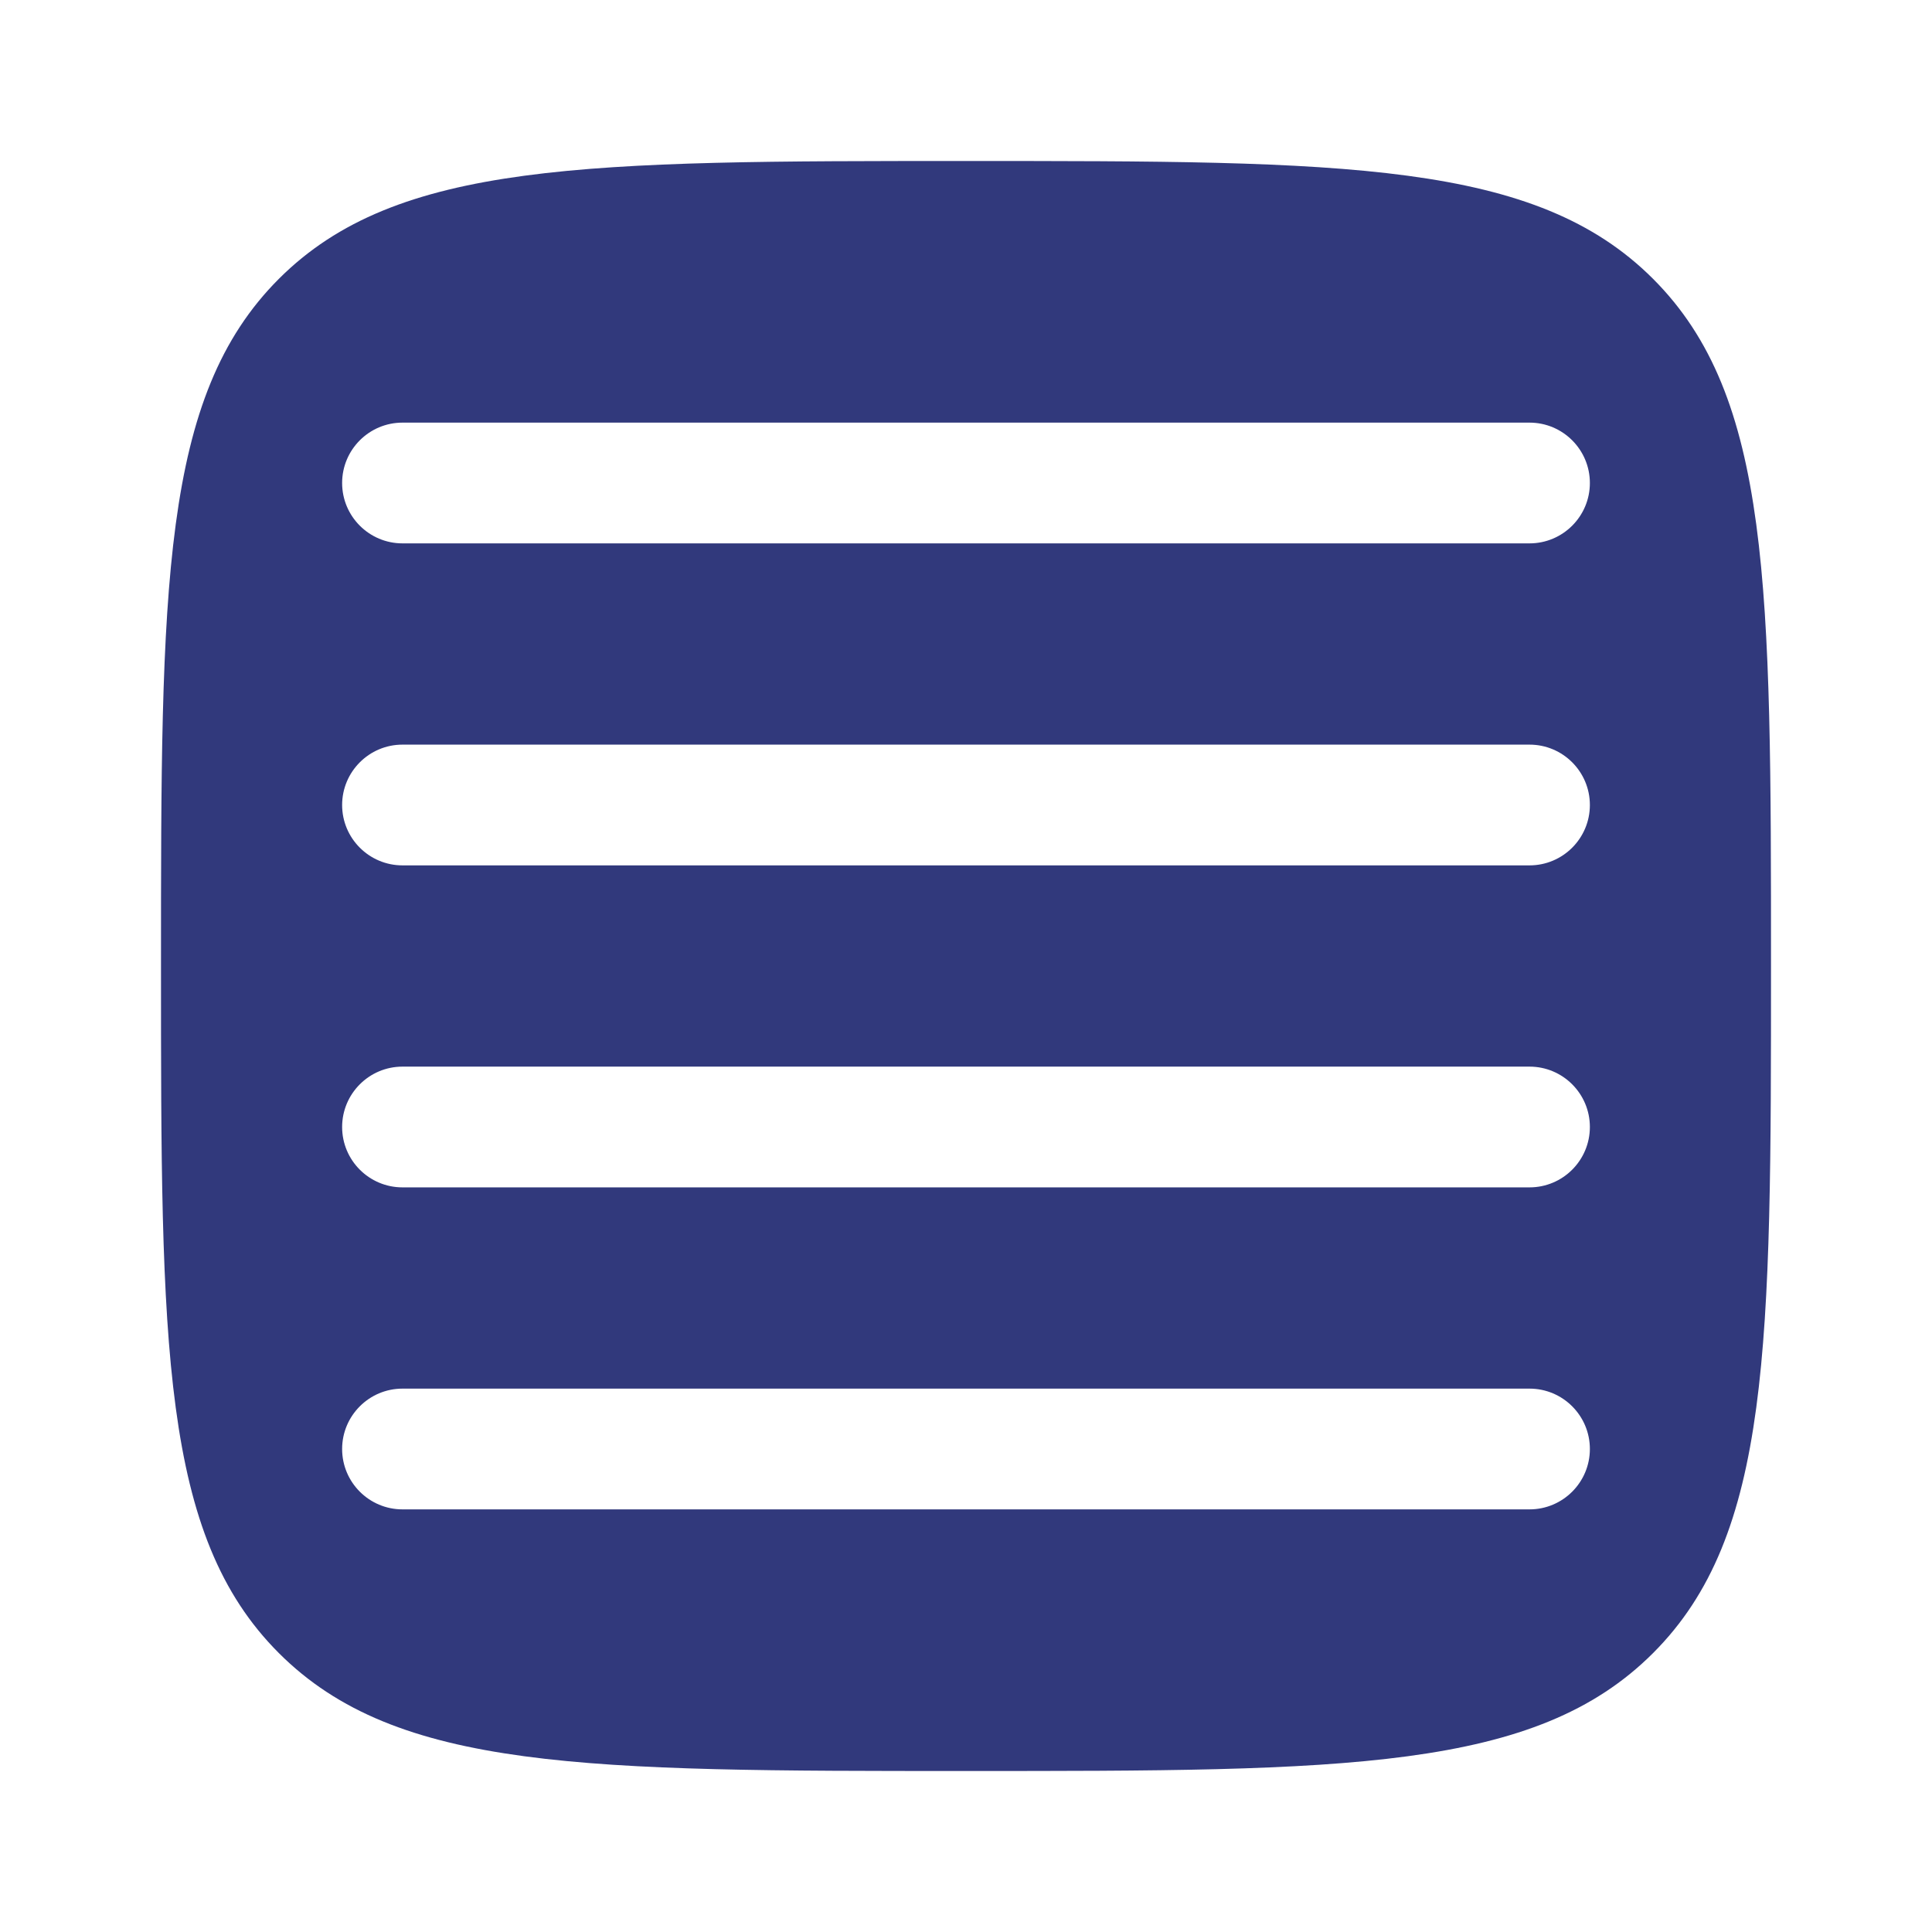
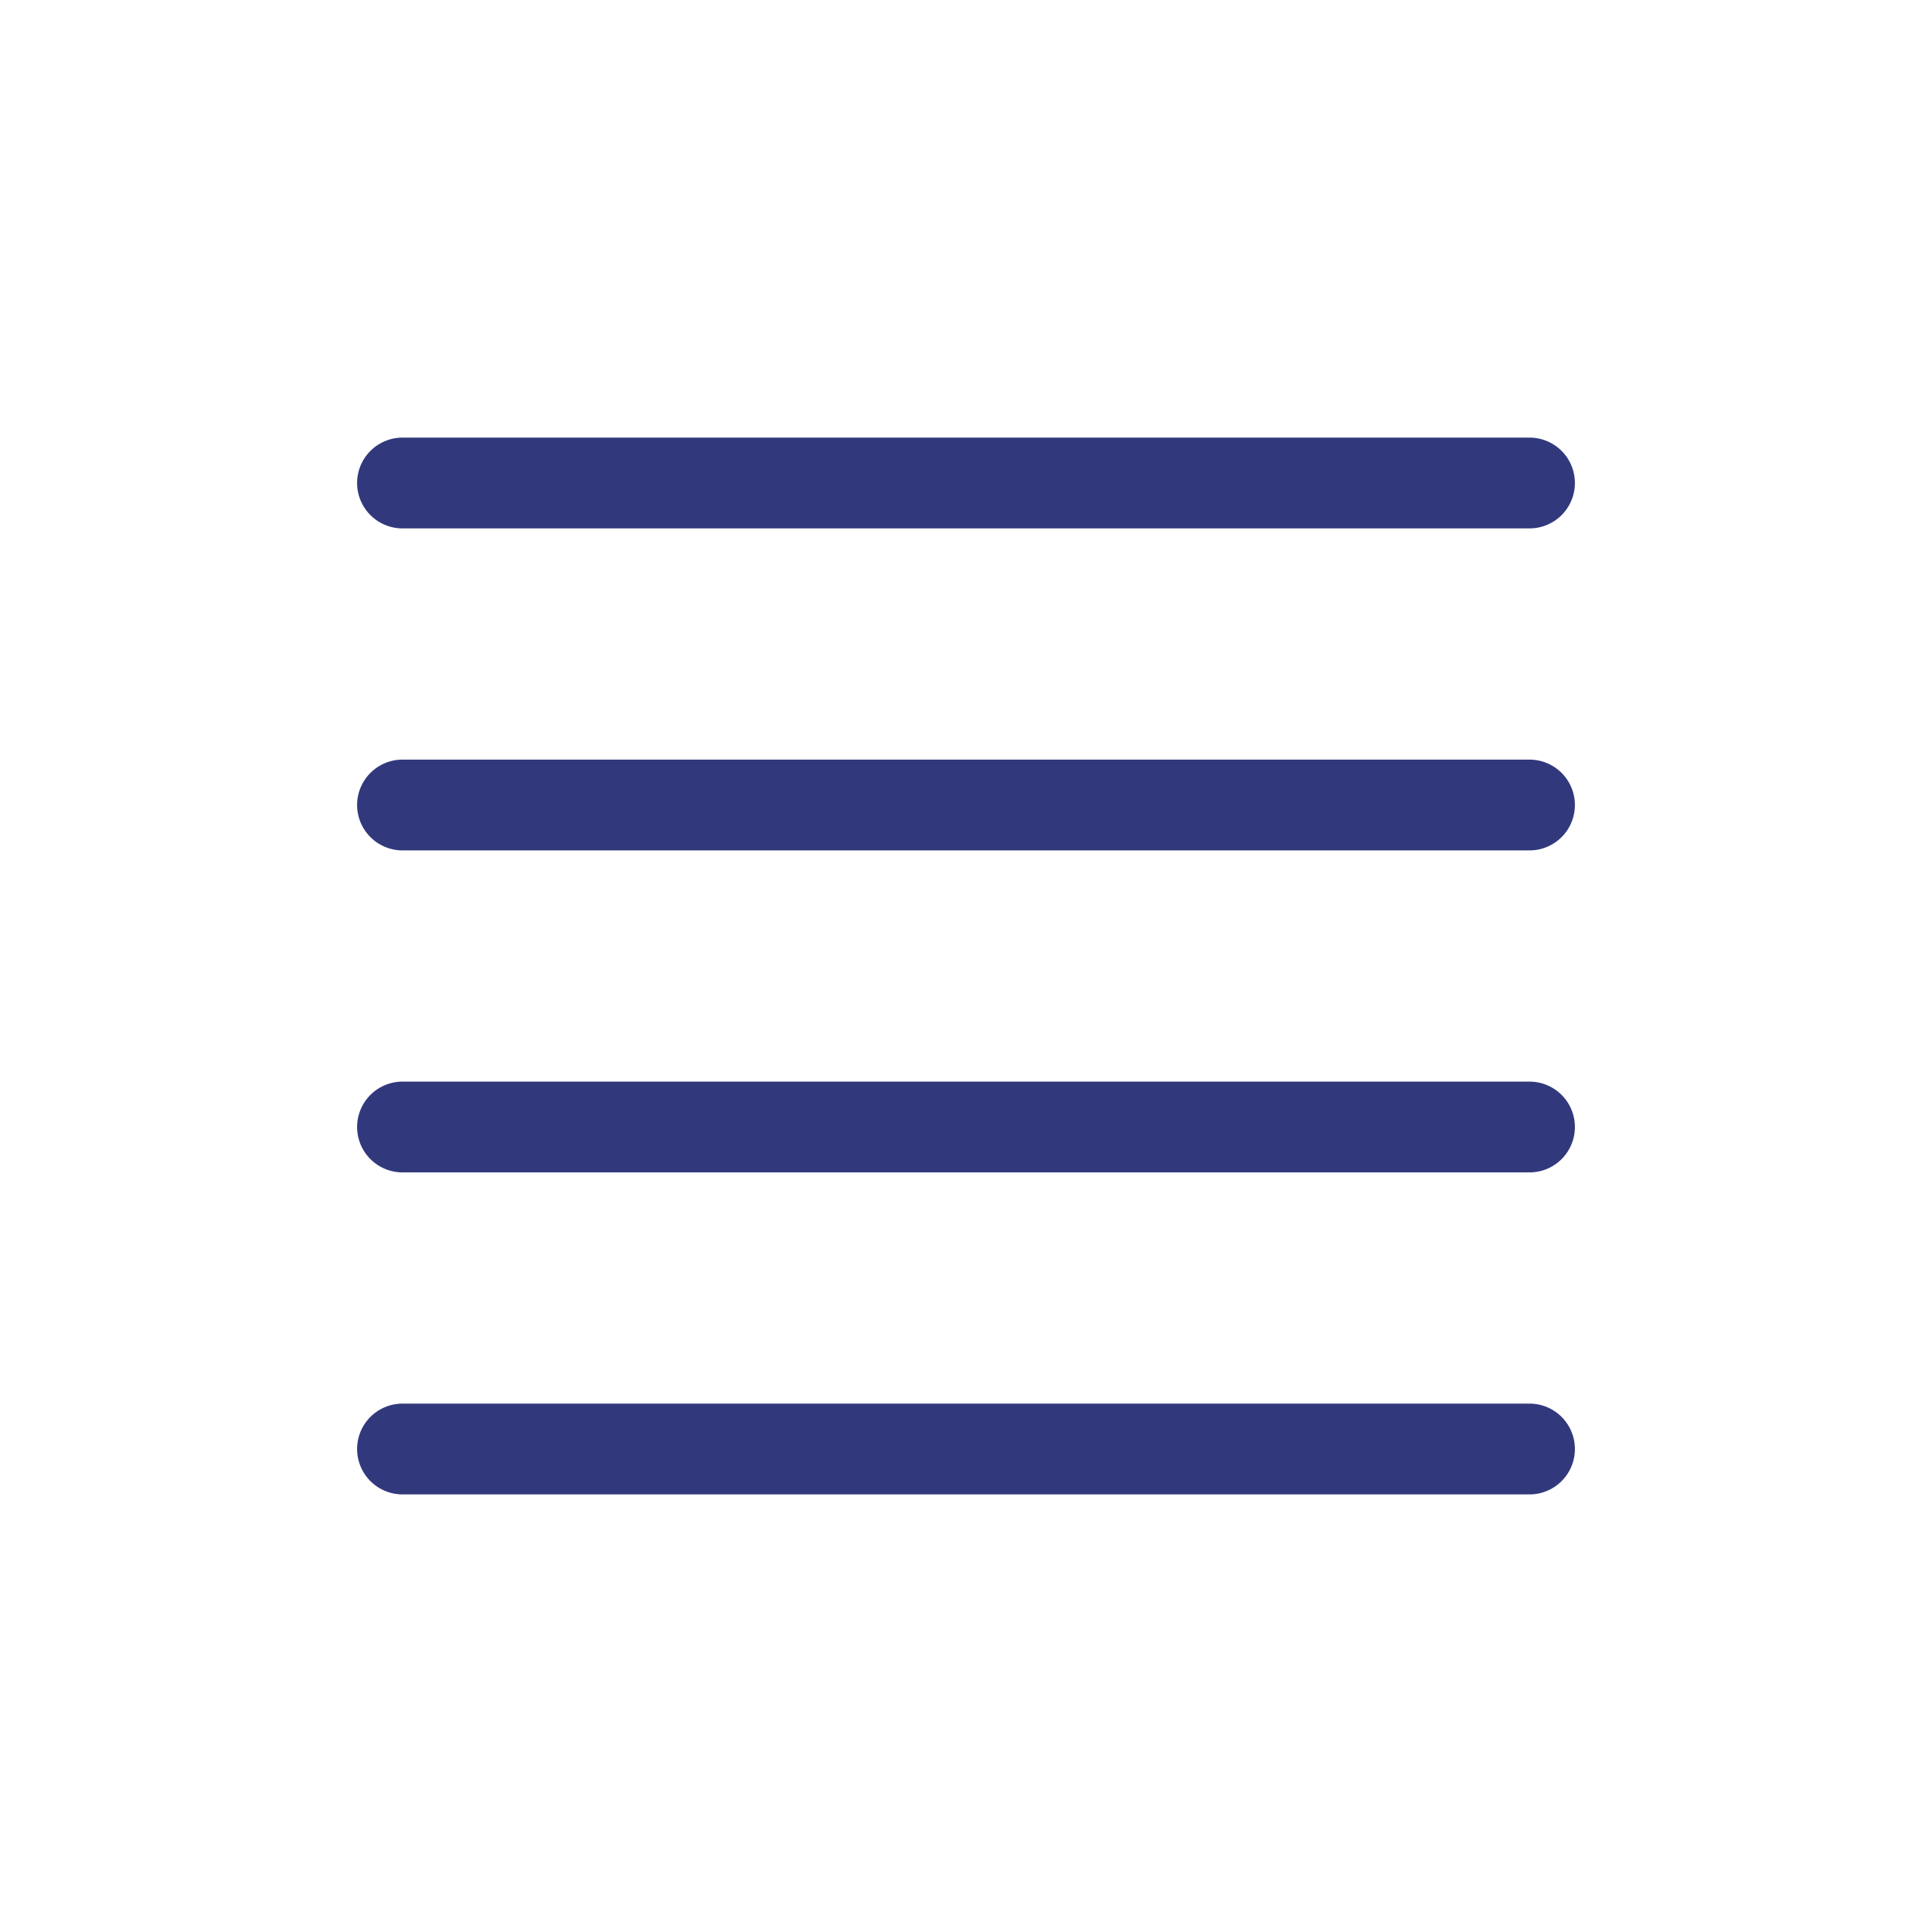
- <svg xmlns="http://www.w3.org/2000/svg" viewBox="0 0 24 24" fill="none">
+ <svg xmlns="http://www.w3.org/2000/svg" width="256px" height="256px" viewBox="0 0 24.00 24.00" fill="none" transform="rotate(0)">
  <g id="SVGRepo_bgCarrier" stroke-width="0" />
  <g id="SVGRepo_tracerCarrier" stroke-linecap="round" stroke-linejoin="round" />
  <g id="SVGRepo_iconCarrier">
-     <path fill-rule="evenodd" clip-rule="evenodd" d="M3.464 20.535C4.929 22 7.286 22 12 22C16.714 22 19.071 22 20.535 20.535C22 19.071 22 16.714 22 12C22 7.286 22 4.929 20.535 3.464C19.071 2 16.714 2 12 2C7.286 2 4.929 2 3.464 3.464C2 4.929 2 7.286 2 12C2 16.714 2 19.071 3.464 20.535ZM19 18.75C19.414 18.75 19.75 18.414 19.75 18C19.75 17.586 19.414 17.25 19 17.25H5C4.586 17.25 4.25 17.586 4.25 18C4.25 18.414 4.586 18.75 5 18.75H19ZM19.75 14C19.75 14.414 19.414 14.75 19 14.75H5C4.586 14.75 4.25 14.414 4.25 14C4.25 13.586 4.586 13.25 5 13.25H19C19.414 13.25 19.75 13.586 19.75 14ZM19 10.75C19.414 10.75 19.75 10.414 19.75 10C19.75 9.586 19.414 9.25 19 9.25H5C4.586 9.25 4.25 9.586 4.25 10C4.25 10.414 4.586 10.75 5 10.75H19ZM19.75 6C19.75 6.414 19.414 6.75 19 6.75H5C4.586 6.75 4.25 6.414 4.25 6C4.25 5.586 4.586 5.25 5 5.25H19C19.414 5.25 19.75 5.586 19.75 6Z" fill="#31397c" />
+     <path d="M19 10L5 10" stroke="#31397c" stroke-width="1.128" stroke-linecap="round" />
+     <path d="M19 14L5 14" stroke="#31397c" stroke-width="1.128" stroke-linecap="round" />
+     <path d="M19 6L5 6" stroke="#31397c" stroke-width="1.128" stroke-linecap="round" />
+     <path d="M19 18L5 18" stroke="#31397c" stroke-width="1.128" stroke-linecap="round" />
  </g>
</svg>
